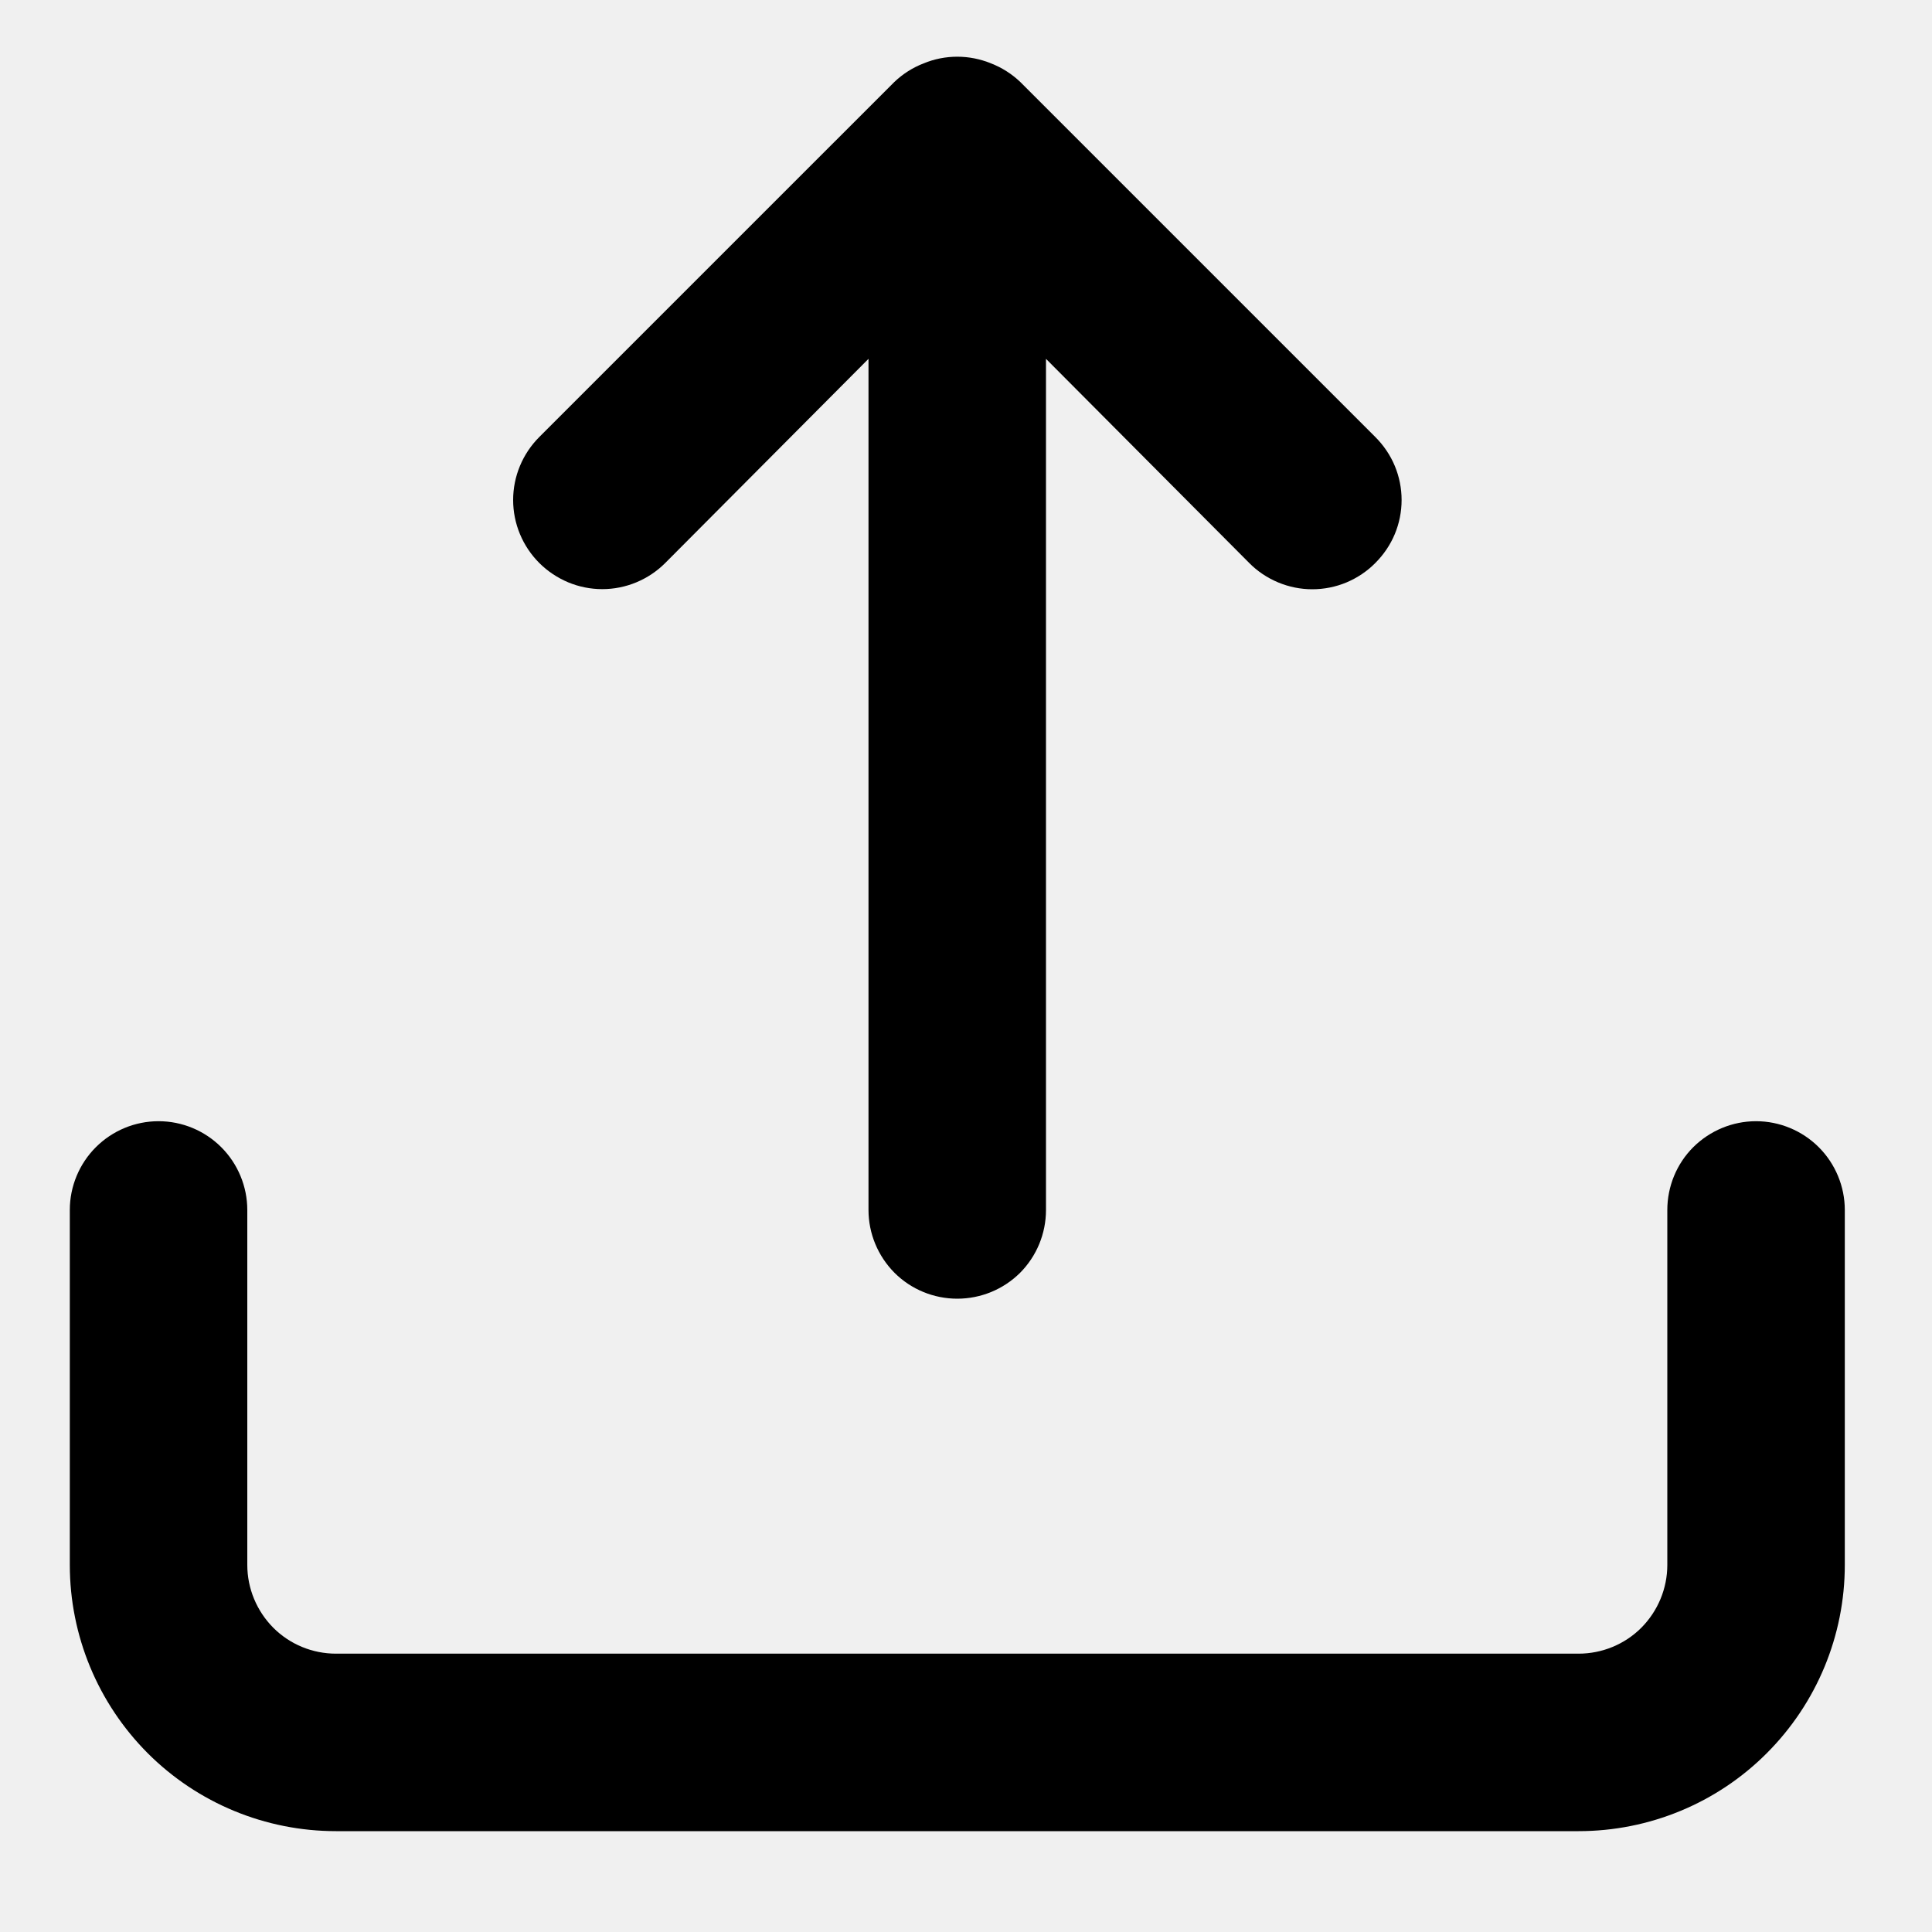
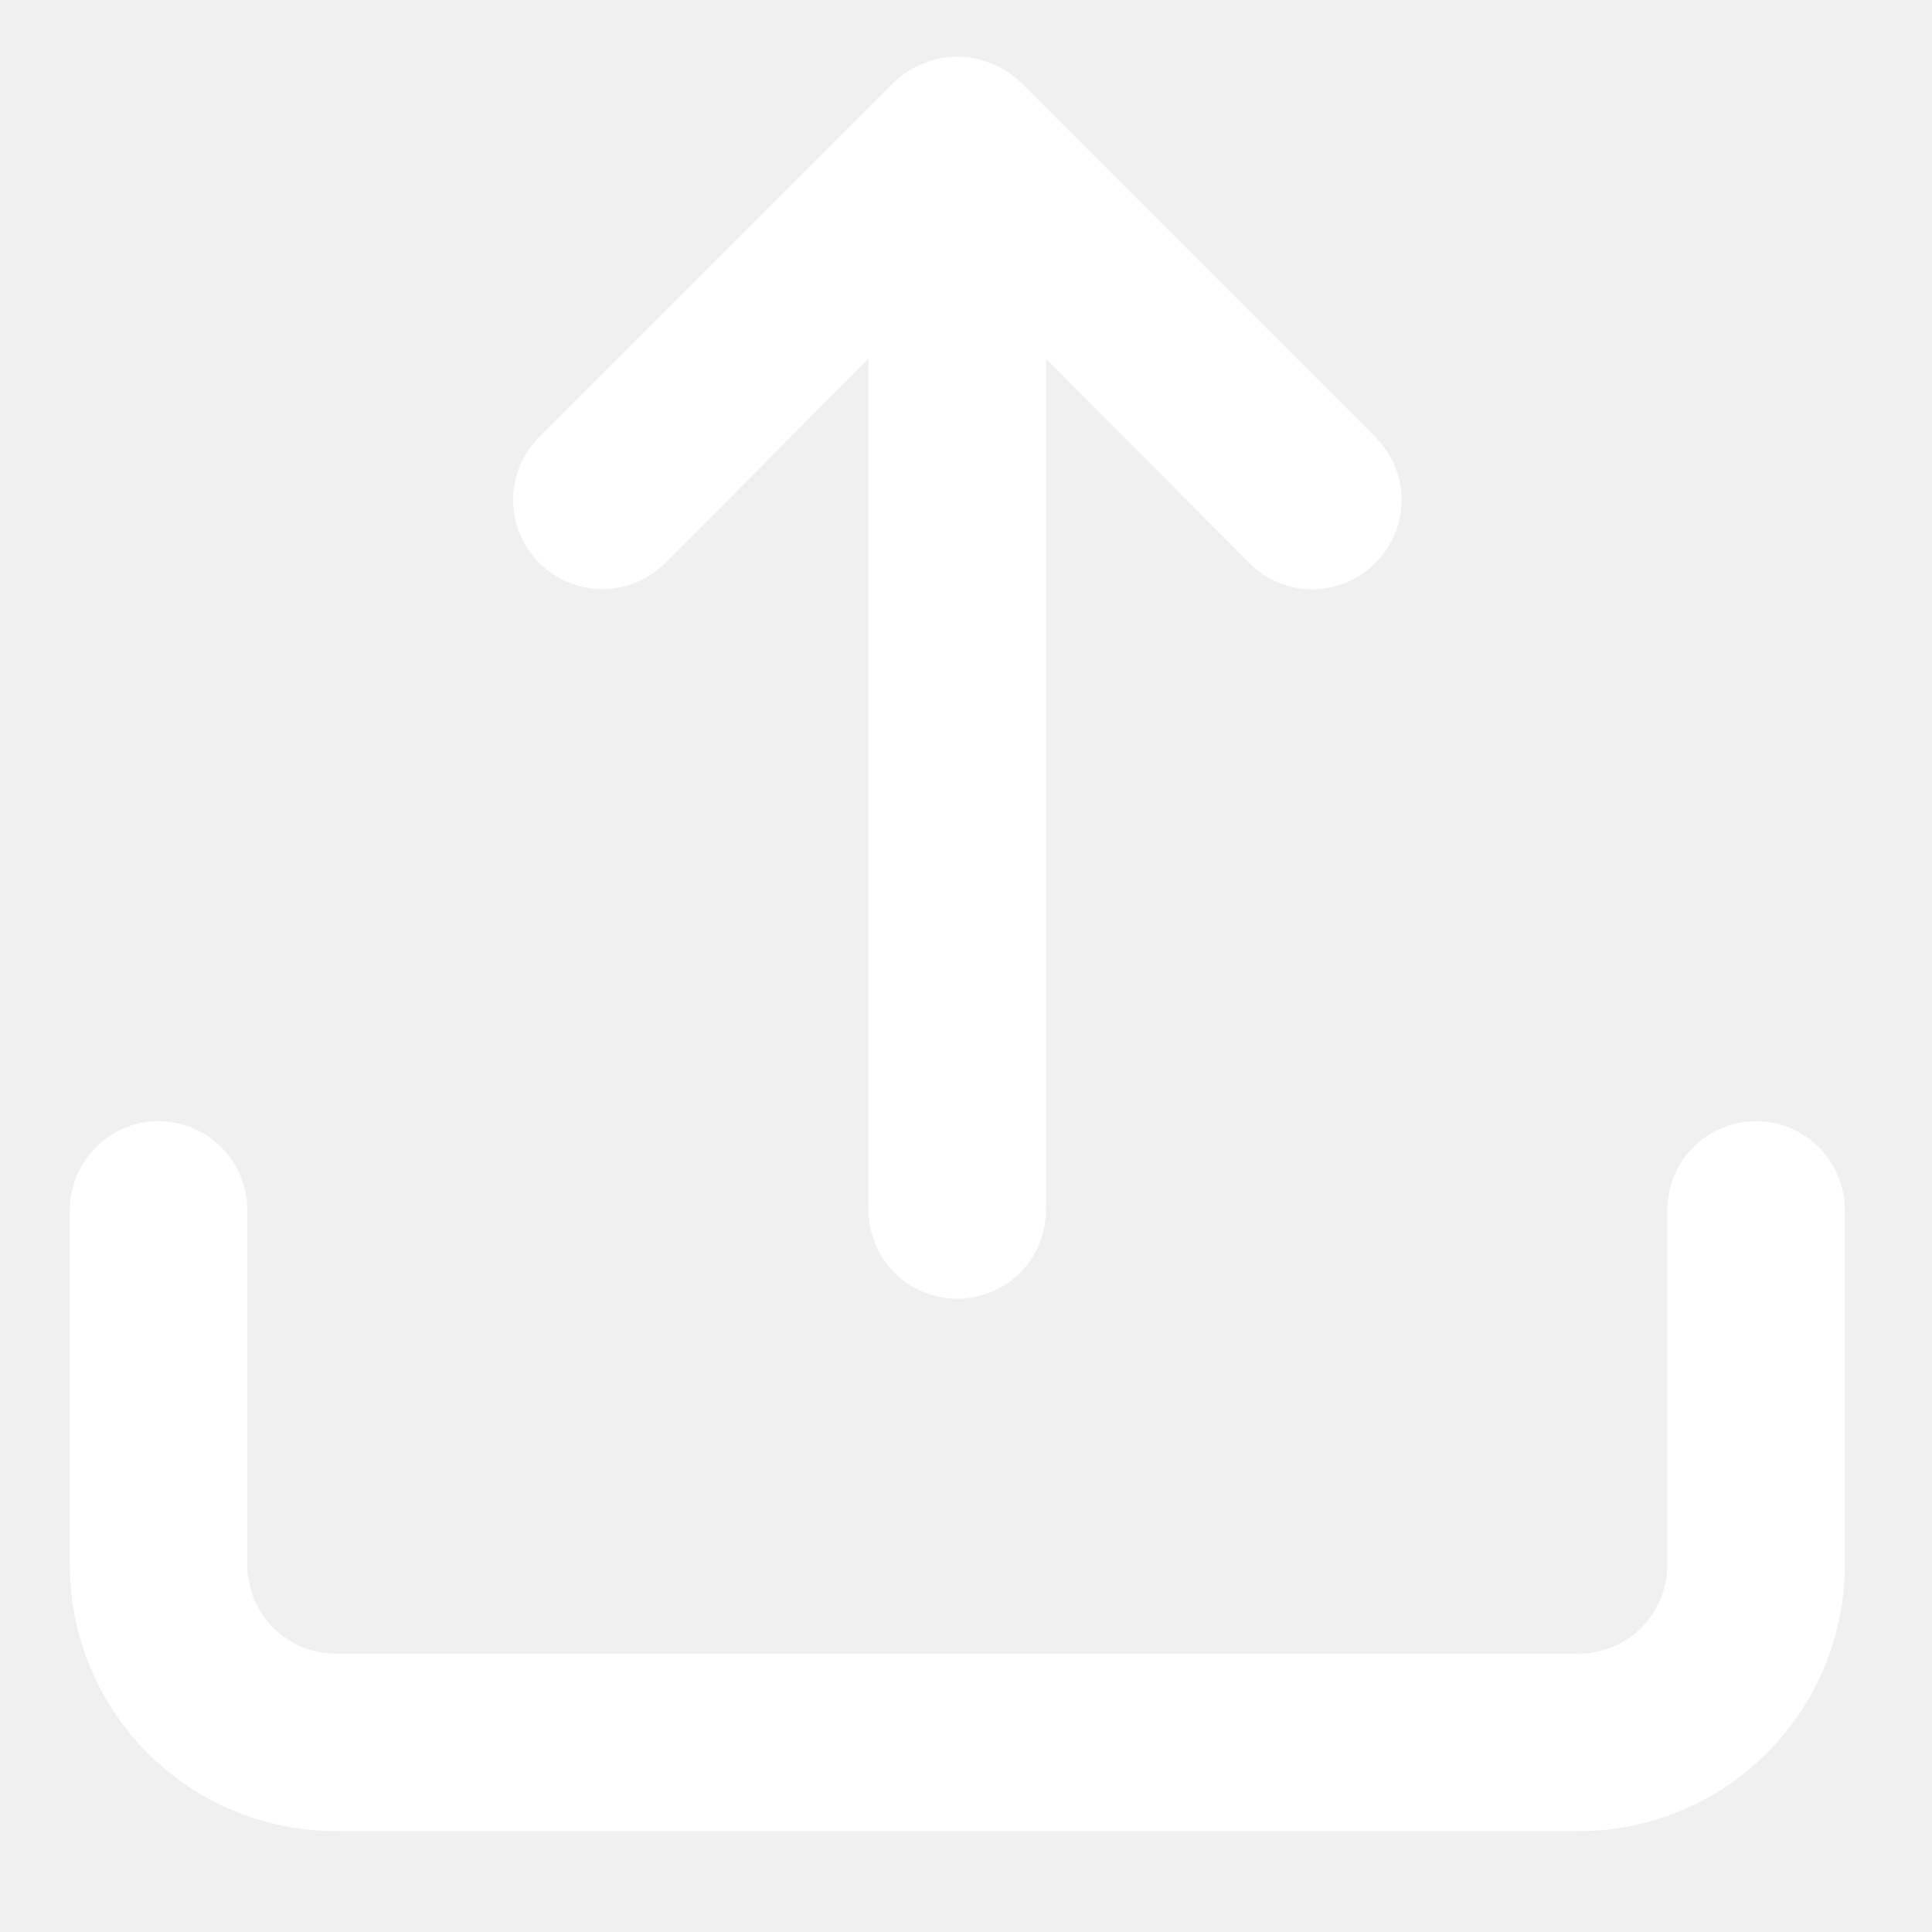
<svg xmlns="http://www.w3.org/2000/svg" width="15" height="15" viewBox="0 0 15 15" fill="none">
-   <path d="M5.165 4.371L6.743 2.786V9.394C6.743 9.577 6.816 9.752 6.945 9.882C7.074 10.011 7.25 10.083 7.432 10.083C7.615 10.083 7.79 10.011 7.92 9.882C8.049 9.752 8.121 9.577 8.121 9.394V2.786L9.699 4.371C9.763 4.436 9.84 4.487 9.924 4.522C10.008 4.557 10.098 4.575 10.188 4.575C10.28 4.575 10.37 4.557 10.454 4.522C10.537 4.487 10.614 4.436 10.678 4.371C10.742 4.307 10.794 4.231 10.829 4.147C10.864 4.063 10.882 3.973 10.882 3.882C10.882 3.791 10.864 3.701 10.829 3.617C10.794 3.533 10.742 3.457 10.678 3.393L7.922 0.637C7.856 0.574 7.779 0.525 7.694 0.492C7.526 0.423 7.338 0.423 7.171 0.492C7.086 0.525 7.009 0.574 6.943 0.637L4.187 3.393C4.123 3.457 4.072 3.533 4.037 3.617C4.002 3.701 3.984 3.791 3.984 3.882C3.984 3.973 4.002 4.063 4.037 4.147C4.072 4.231 4.123 4.307 4.187 4.371C4.251 4.435 4.328 4.486 4.411 4.521C4.495 4.556 4.585 4.574 4.676 4.574C4.767 4.574 4.857 4.556 4.941 4.521C5.025 4.486 5.101 4.435 5.165 4.371ZM13.634 8.705C13.451 8.705 13.276 8.778 13.146 8.907C13.017 9.036 12.945 9.212 12.945 9.394V12.15C12.945 12.333 12.872 12.508 12.743 12.638C12.614 12.767 12.438 12.839 12.256 12.839H2.609C2.426 12.839 2.251 12.767 2.122 12.638C1.993 12.508 1.92 12.333 1.92 12.15V9.394C1.92 9.212 1.847 9.036 1.718 8.907C1.589 8.778 1.414 8.705 1.231 8.705C1.048 8.705 0.873 8.778 0.744 8.907C0.615 9.036 0.542 9.212 0.542 9.394V12.15C0.542 12.699 0.76 13.224 1.147 13.612C1.535 14 2.061 14.217 2.609 14.217H12.256C12.804 14.217 13.33 14 13.717 13.612C14.105 13.224 14.323 12.699 14.323 12.15V9.394C14.323 9.212 14.25 9.036 14.121 8.907C13.992 8.778 13.816 8.705 13.634 8.705Z" fill="black" />
+   <path d="M5.165 4.371L6.743 2.786V9.394C6.743 9.577 6.816 9.752 6.945 9.882C7.074 10.011 7.25 10.083 7.432 10.083C7.615 10.083 7.79 10.011 7.92 9.882C8.049 9.752 8.121 9.577 8.121 9.394V2.786L9.699 4.371C9.763 4.436 9.84 4.487 9.924 4.522C10.008 4.557 10.098 4.575 10.188 4.575C10.28 4.575 10.37 4.557 10.454 4.522C10.537 4.487 10.614 4.436 10.678 4.371C10.742 4.307 10.794 4.231 10.829 4.147C10.864 4.063 10.882 3.973 10.882 3.882C10.882 3.791 10.864 3.701 10.829 3.617C10.794 3.533 10.742 3.457 10.678 3.393L7.922 0.637C7.856 0.574 7.779 0.525 7.694 0.492C7.526 0.423 7.338 0.423 7.171 0.492C7.086 0.525 7.009 0.574 6.943 0.637L4.187 3.393C4.123 3.457 4.072 3.533 4.037 3.617C4.002 3.701 3.984 3.791 3.984 3.882C3.984 3.973 4.002 4.063 4.037 4.147C4.072 4.231 4.123 4.307 4.187 4.371C4.251 4.435 4.328 4.486 4.411 4.521C4.495 4.556 4.585 4.574 4.676 4.574C4.767 4.574 4.857 4.556 4.941 4.521C5.025 4.486 5.101 4.435 5.165 4.371ZM13.634 8.705C13.451 8.705 13.276 8.778 13.146 8.907C13.017 9.036 12.945 9.212 12.945 9.394V12.15C12.945 12.333 12.872 12.508 12.743 12.638C12.614 12.767 12.438 12.839 12.256 12.839H2.609C2.426 12.839 2.251 12.767 2.122 12.638C1.993 12.508 1.92 12.333 1.92 12.15V9.394C1.92 9.212 1.847 9.036 1.718 8.907C1.589 8.778 1.414 8.705 1.231 8.705C1.048 8.705 0.873 8.778 0.744 8.907C0.615 9.036 0.542 9.212 0.542 9.394V12.15C0.542 12.699 0.76 13.224 1.147 13.612C1.535 14 2.061 14.217 2.609 14.217H12.256C12.804 14.217 13.33 14 13.717 13.612C14.105 13.224 14.323 12.699 14.323 12.15V9.394C14.323 9.212 14.25 9.036 14.121 8.907C13.992 8.778 13.816 8.705 13.634 8.705Z" fill="white" />
</svg>
